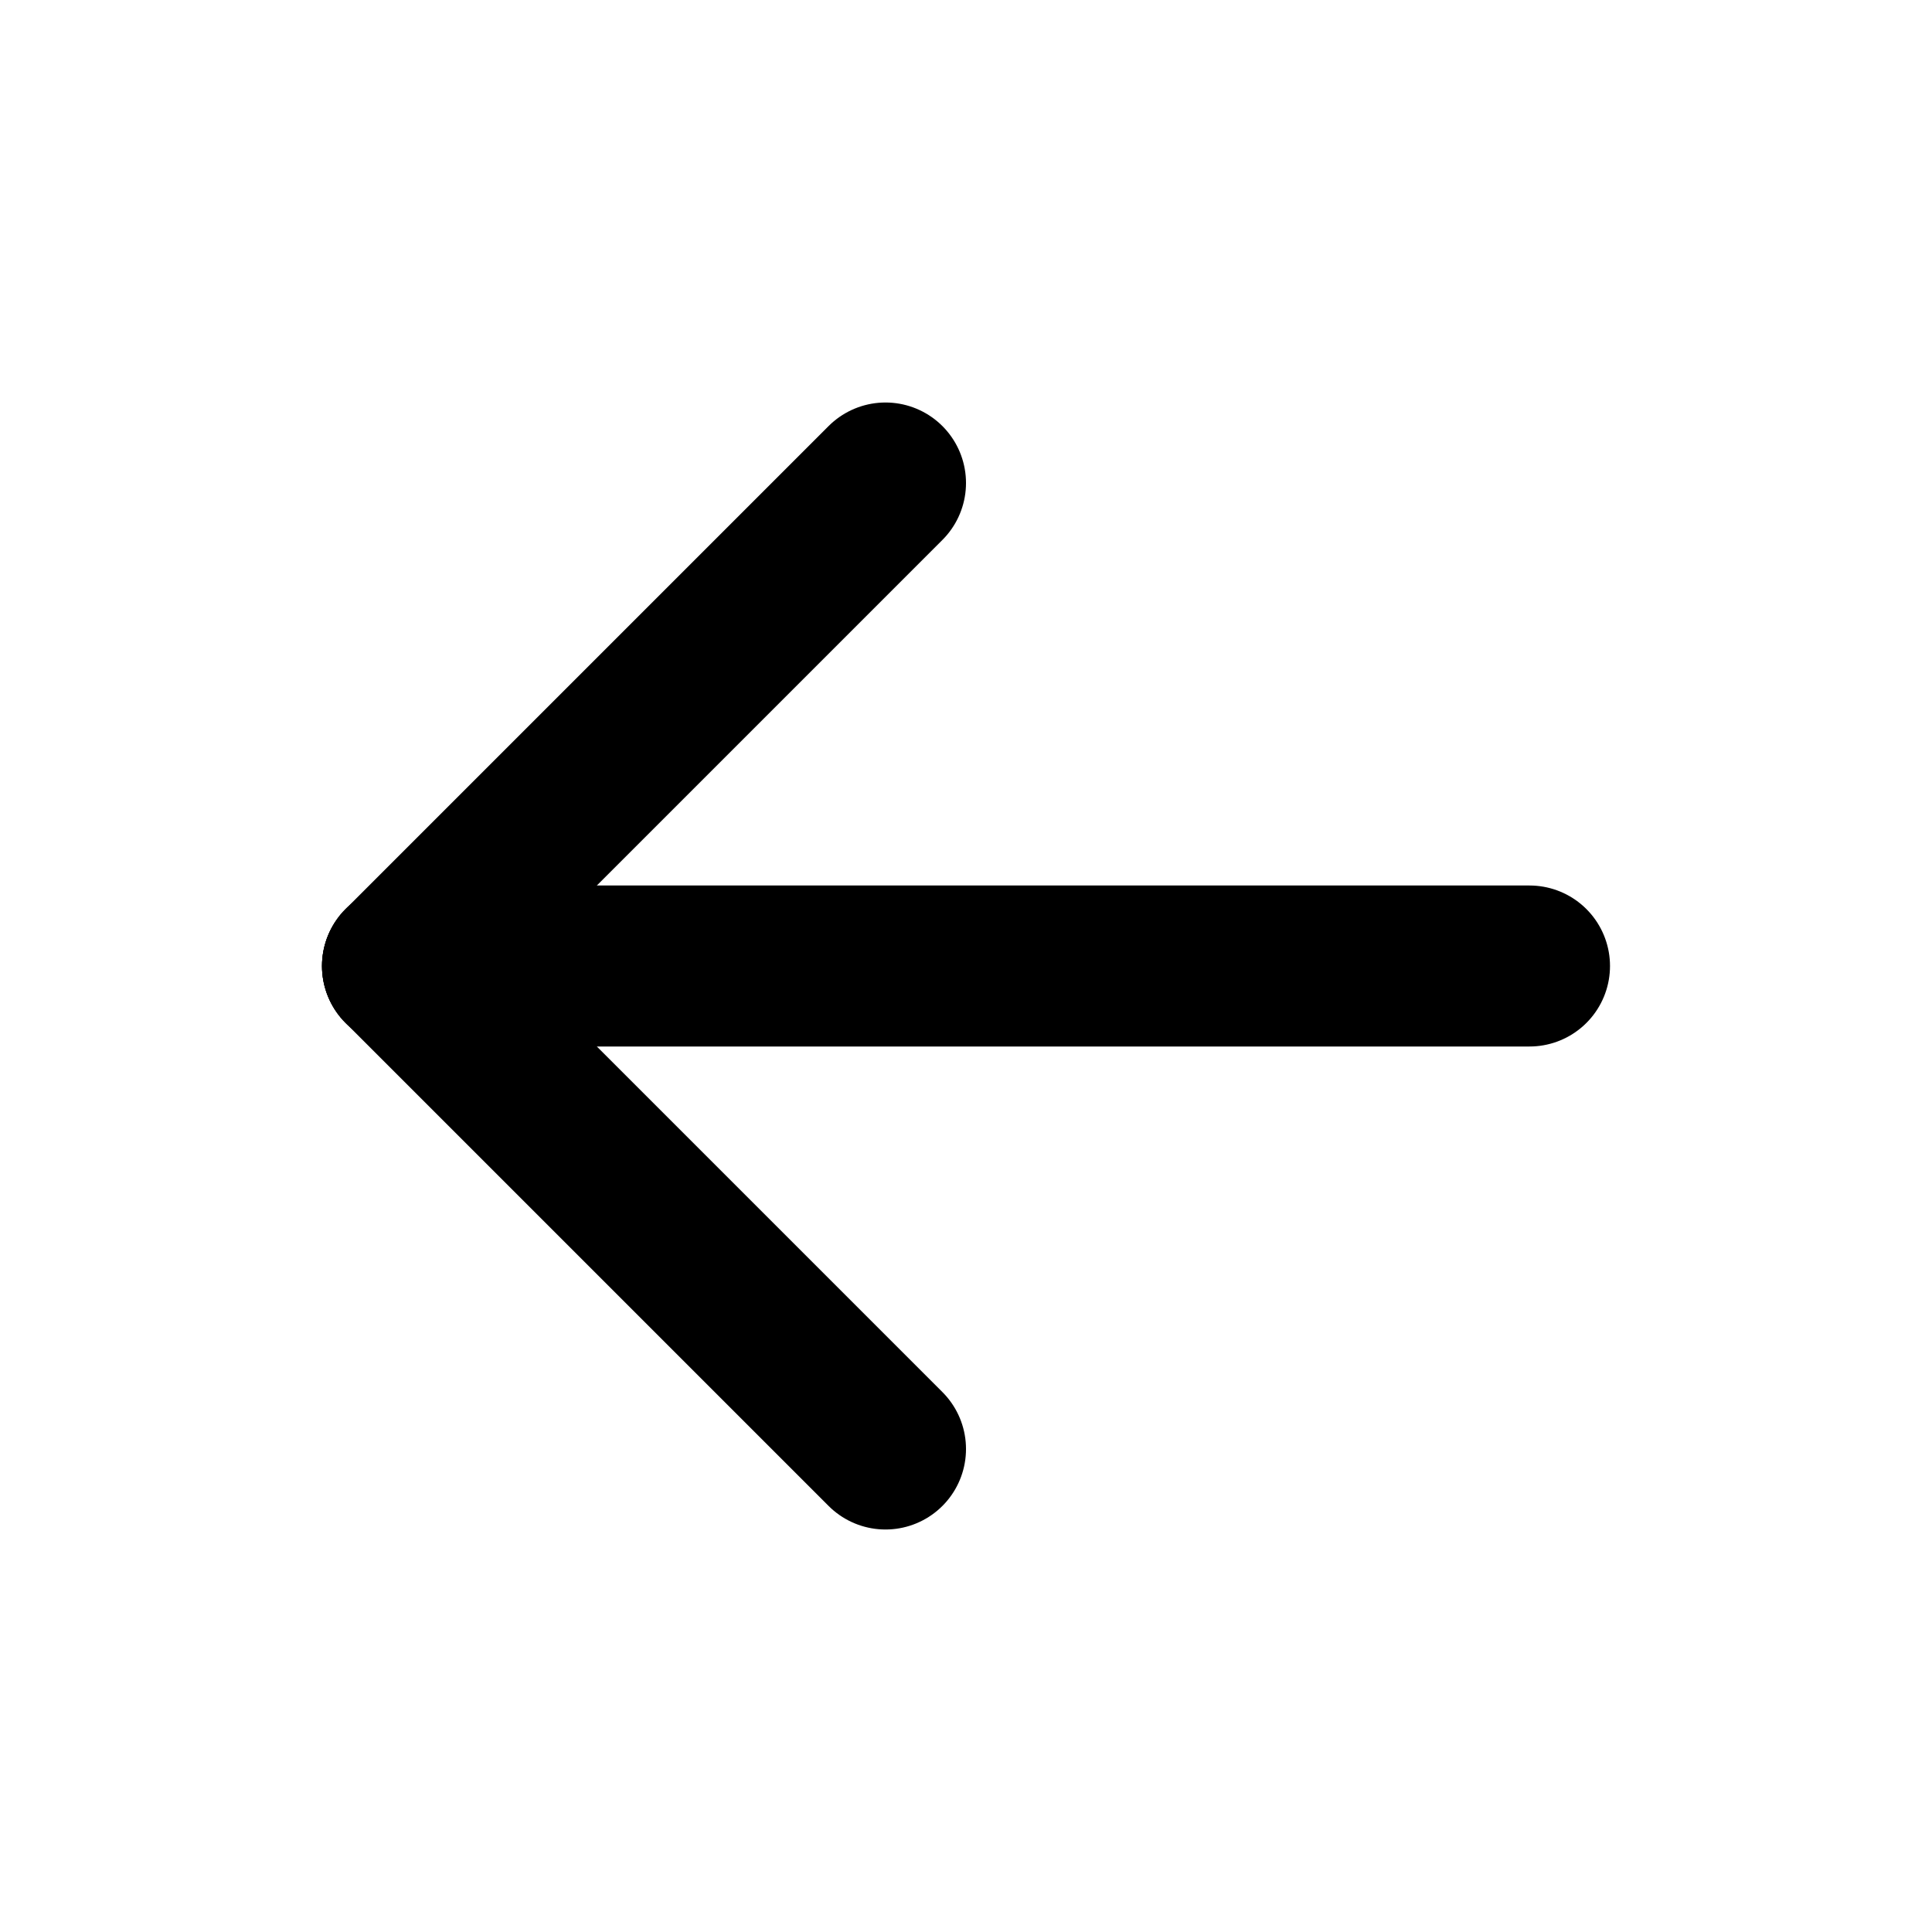
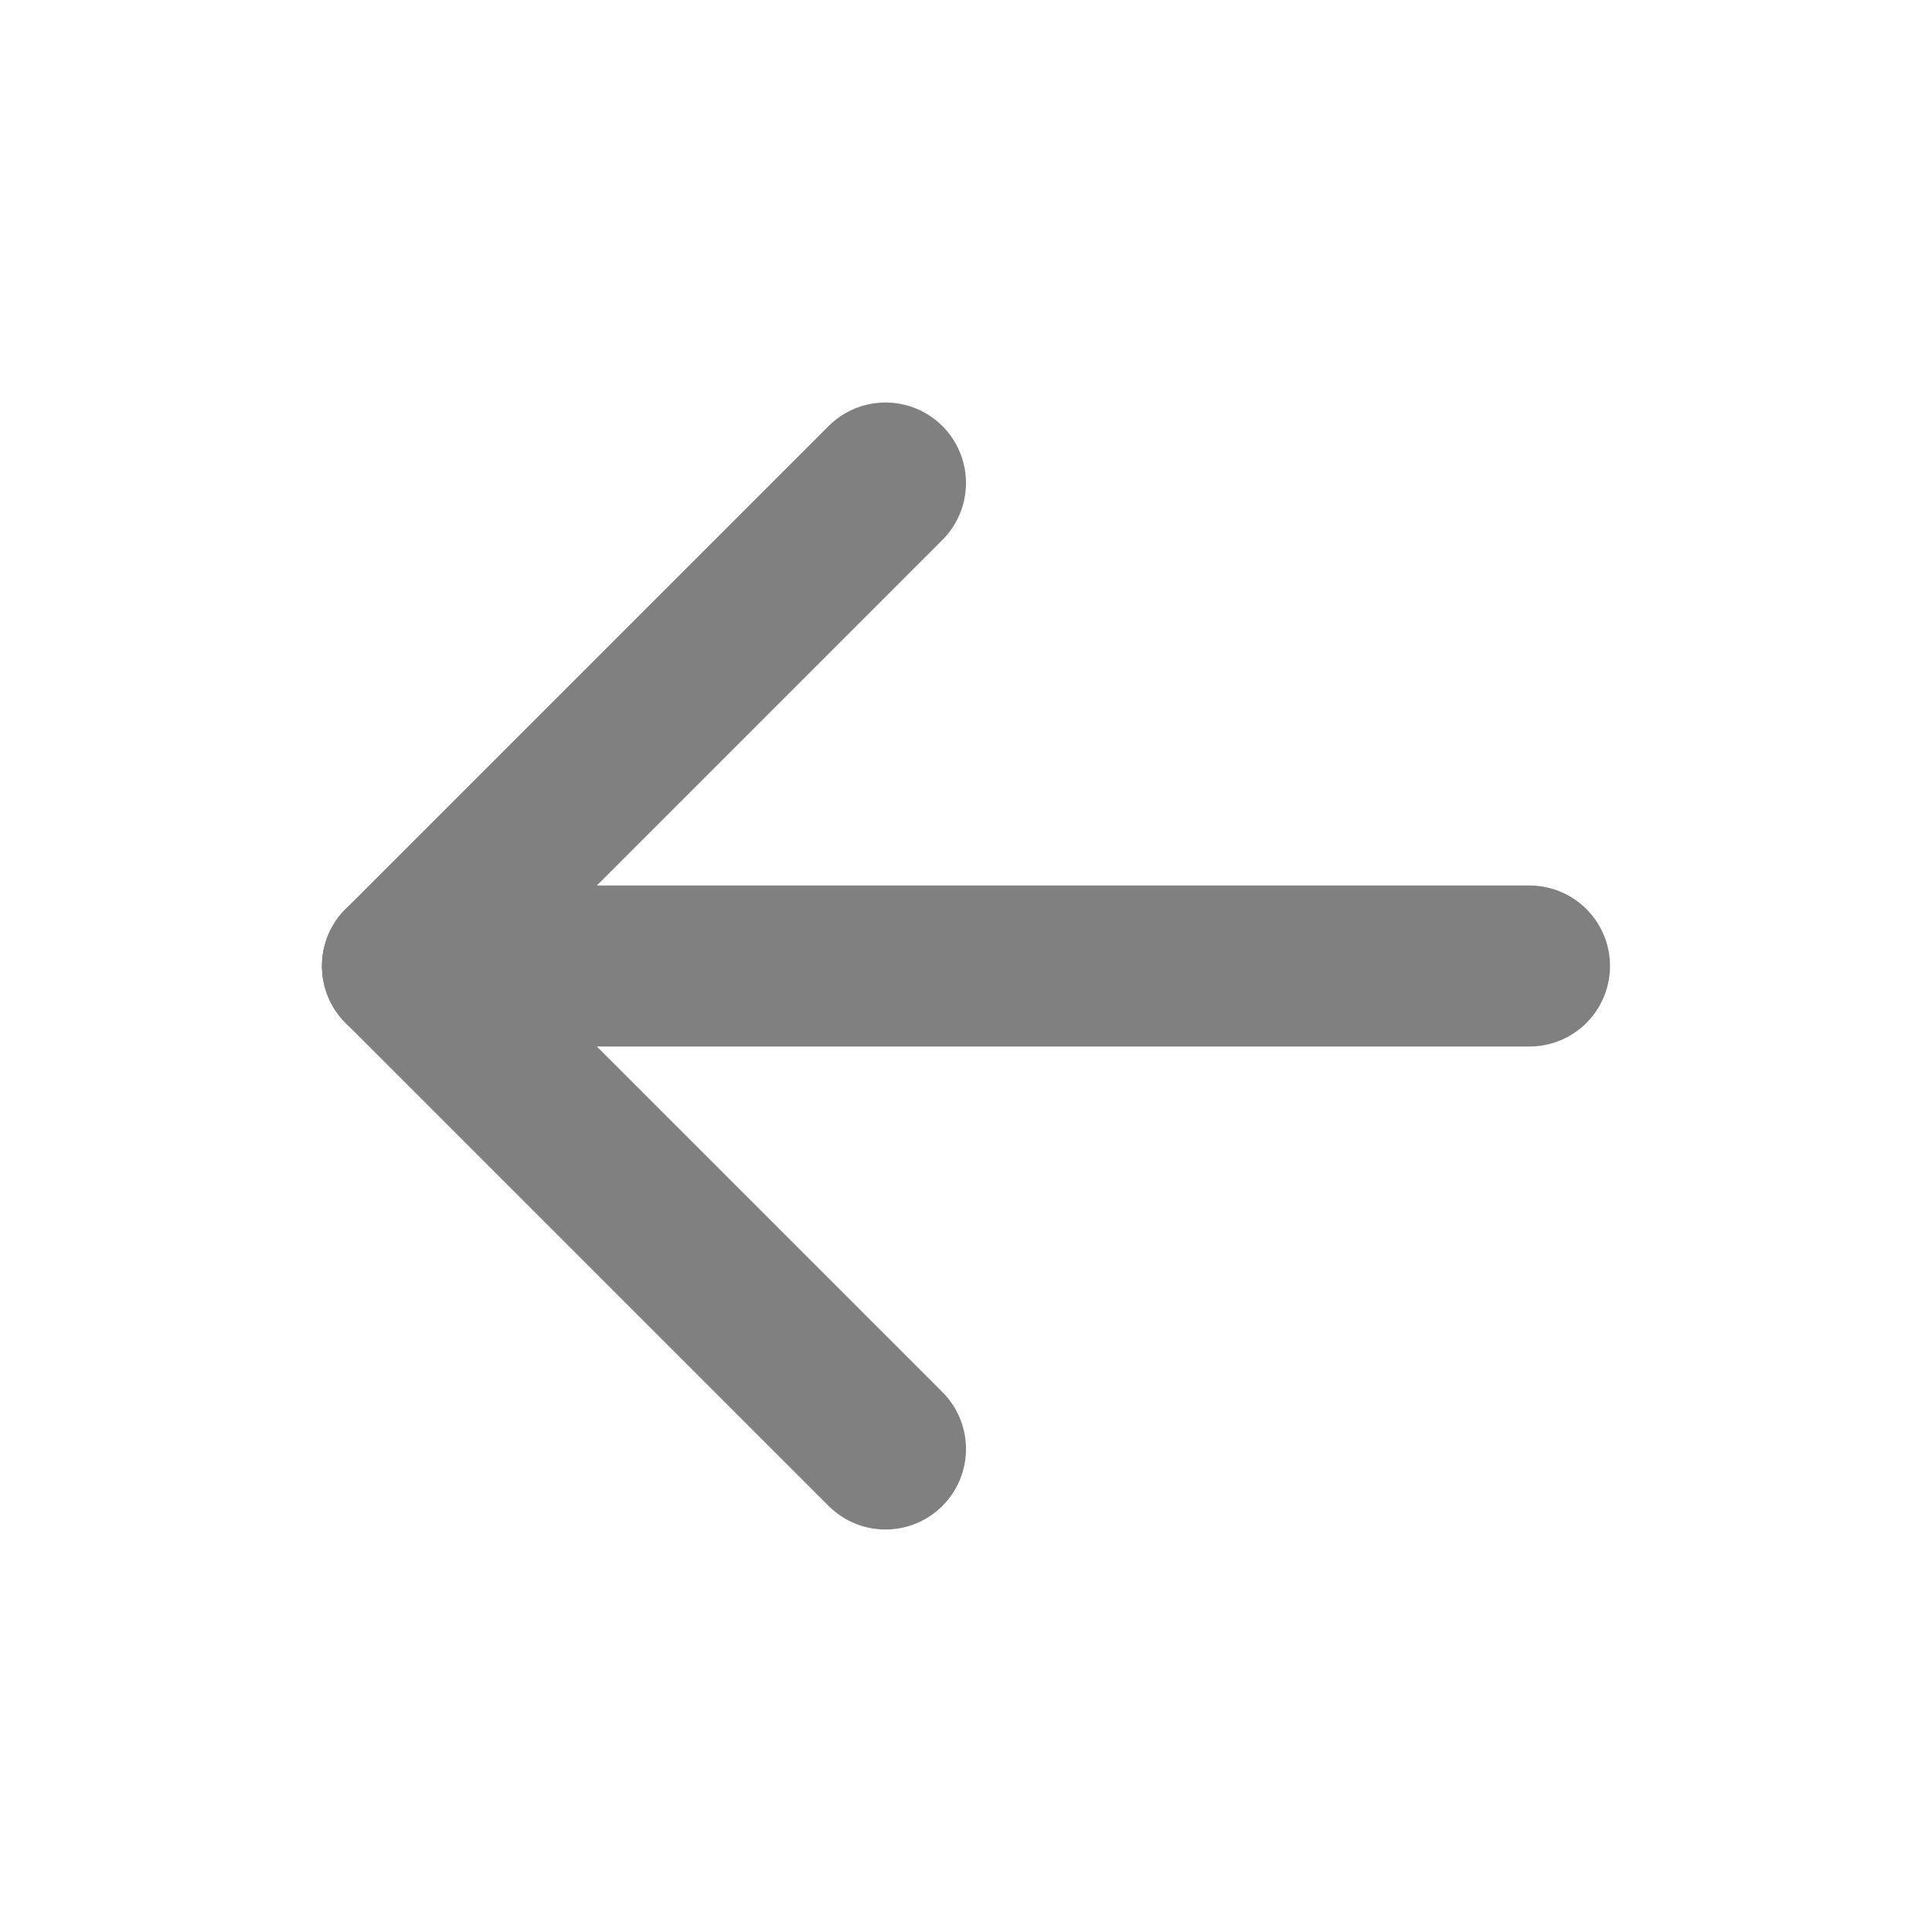
- <svg xmlns="http://www.w3.org/2000/svg" width="24" height="24" viewBox="0 0 24 24" fill="none" stroke="currentColor" stroke-width="2" stroke-linecap="round" stroke-linejoin="round" class="icon icon-tabler icons-tabler-outline icon-tabler-arrow-left">
+ <svg xmlns="http://www.w3.org/2000/svg" width="24" height="24" viewBox="0 0 24 24" fill="none" stroke="#808080" stroke-width="2" stroke-linecap="round" stroke-linejoin="round" class="icon icon-tabler icons-tabler-outline icon-tabler-arrow-left">
  <path stroke="none" d="M0 0h24v24H0z" fill="none" />
  <path d="M5 12l14 0" />
  <path d="M5 12l6 6" />
  <path d="M5 12l6 -6" />
</svg>
